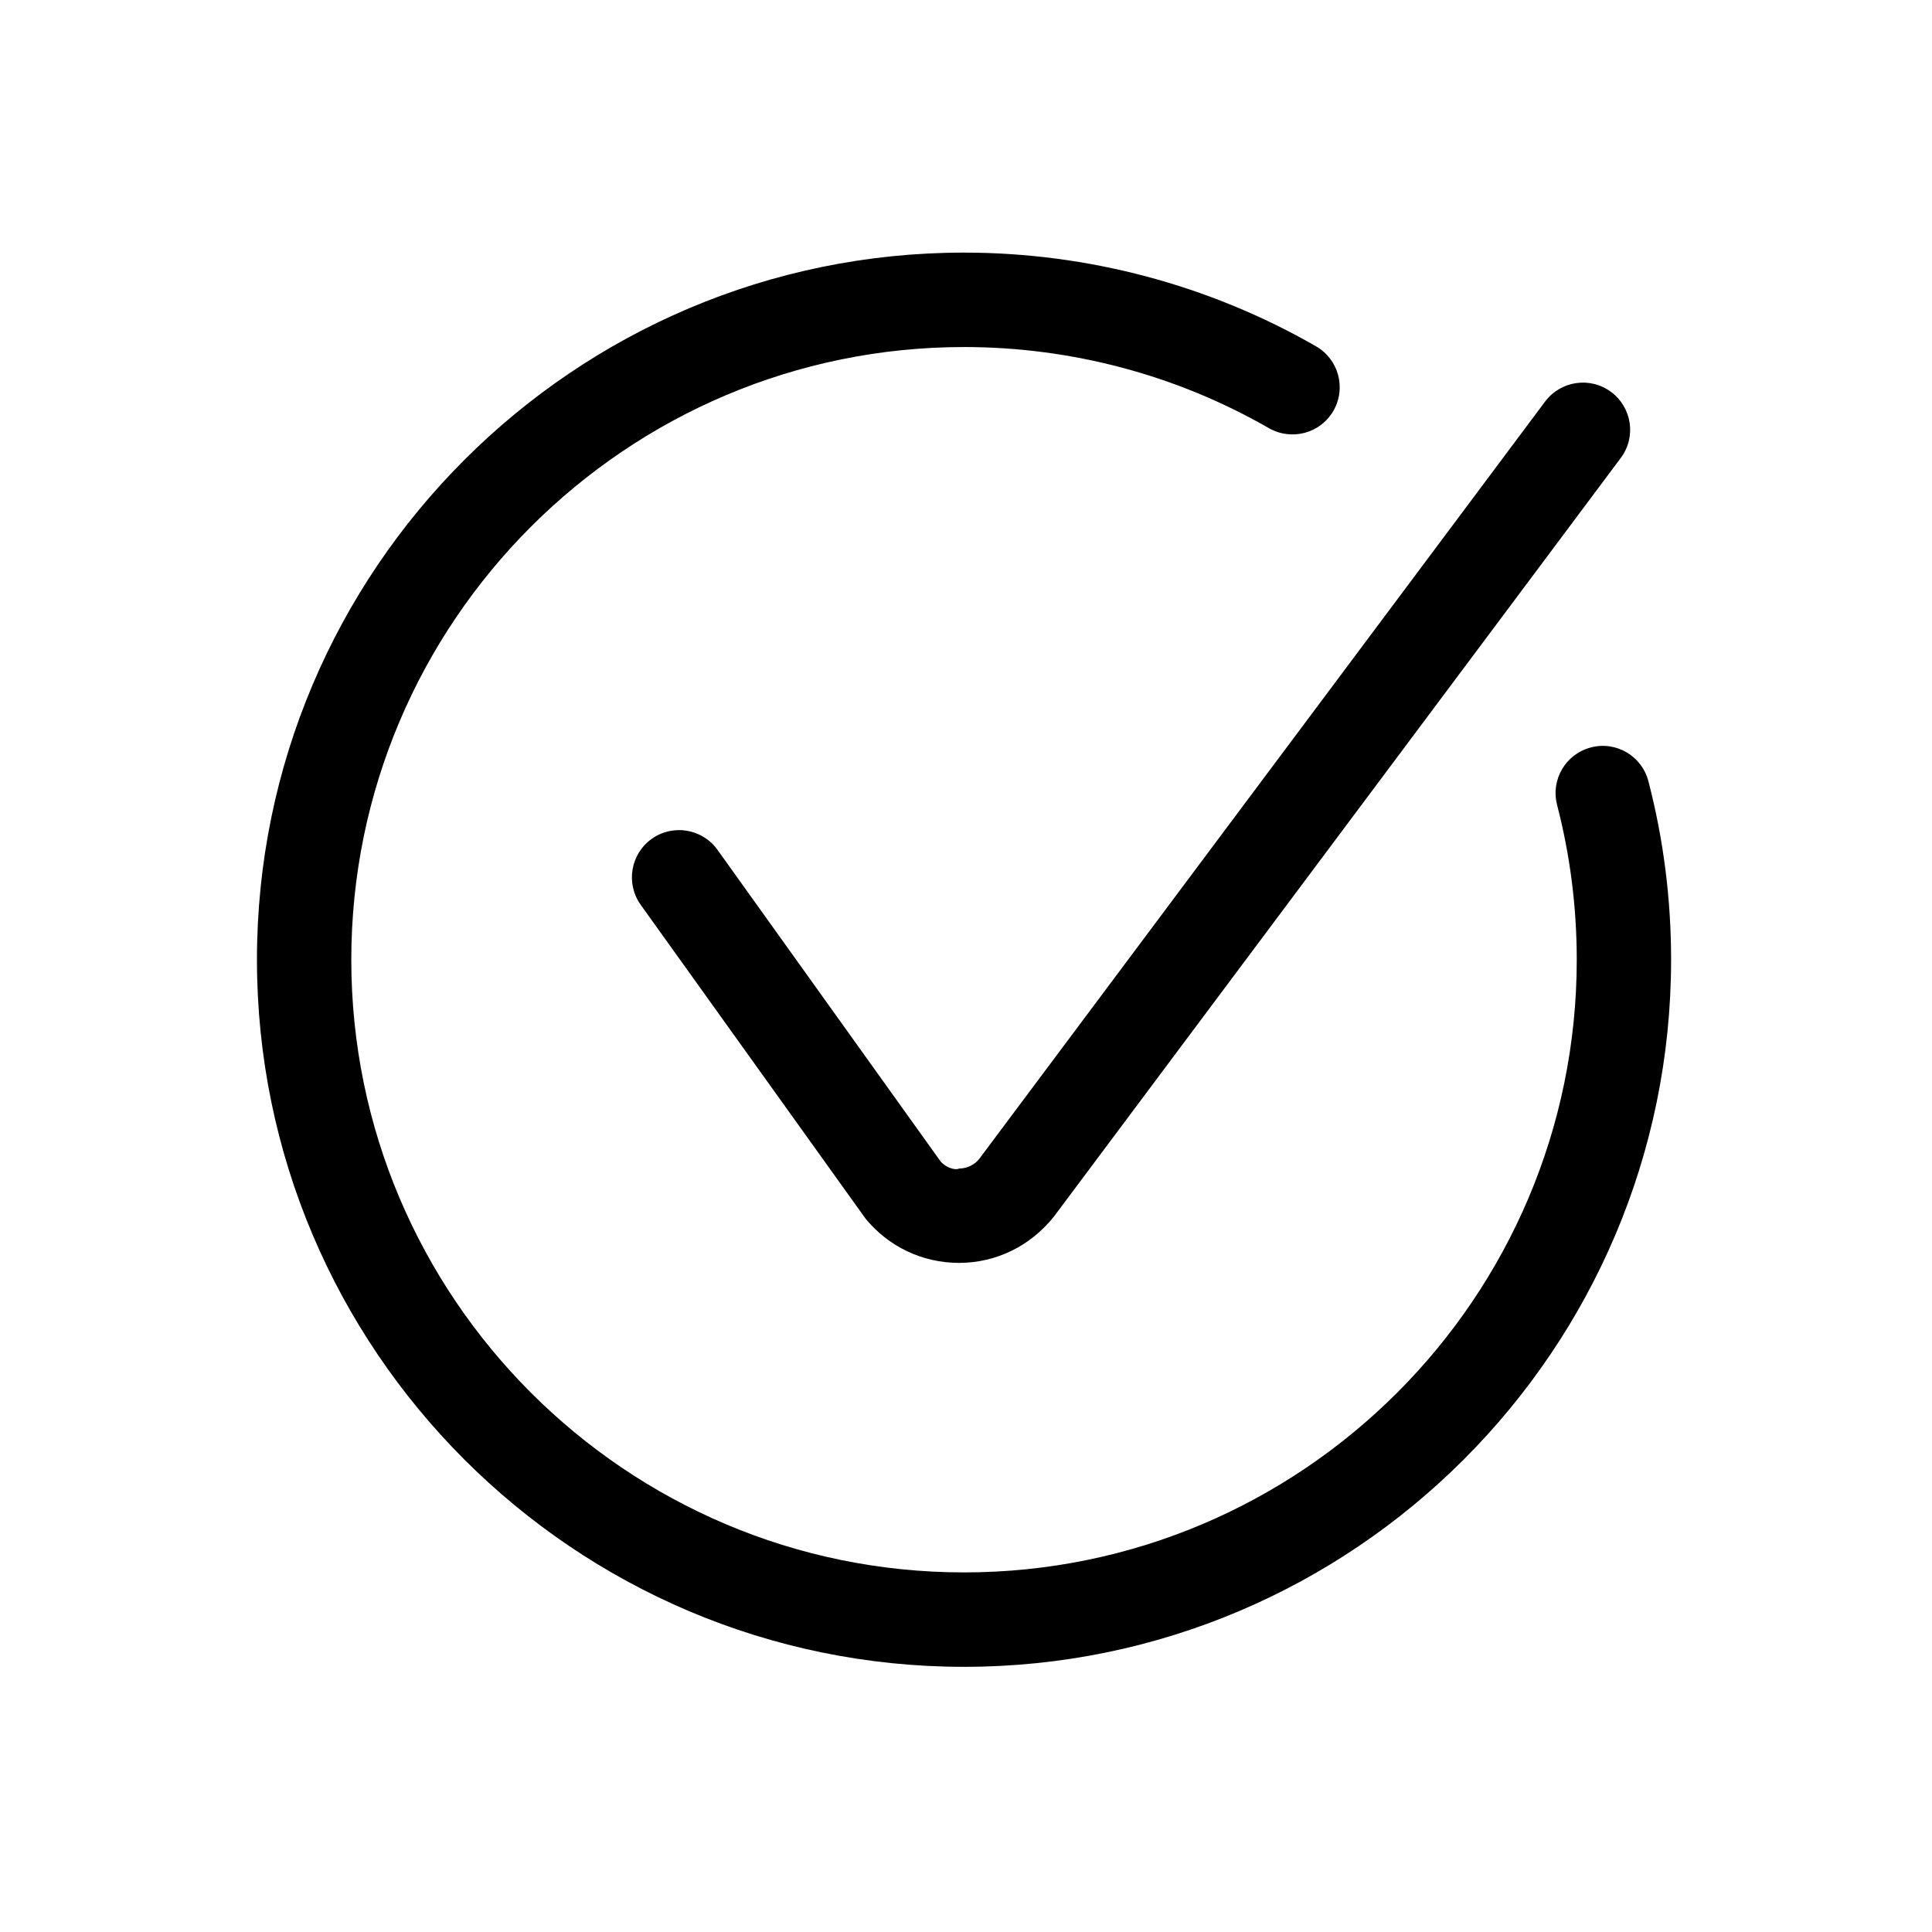
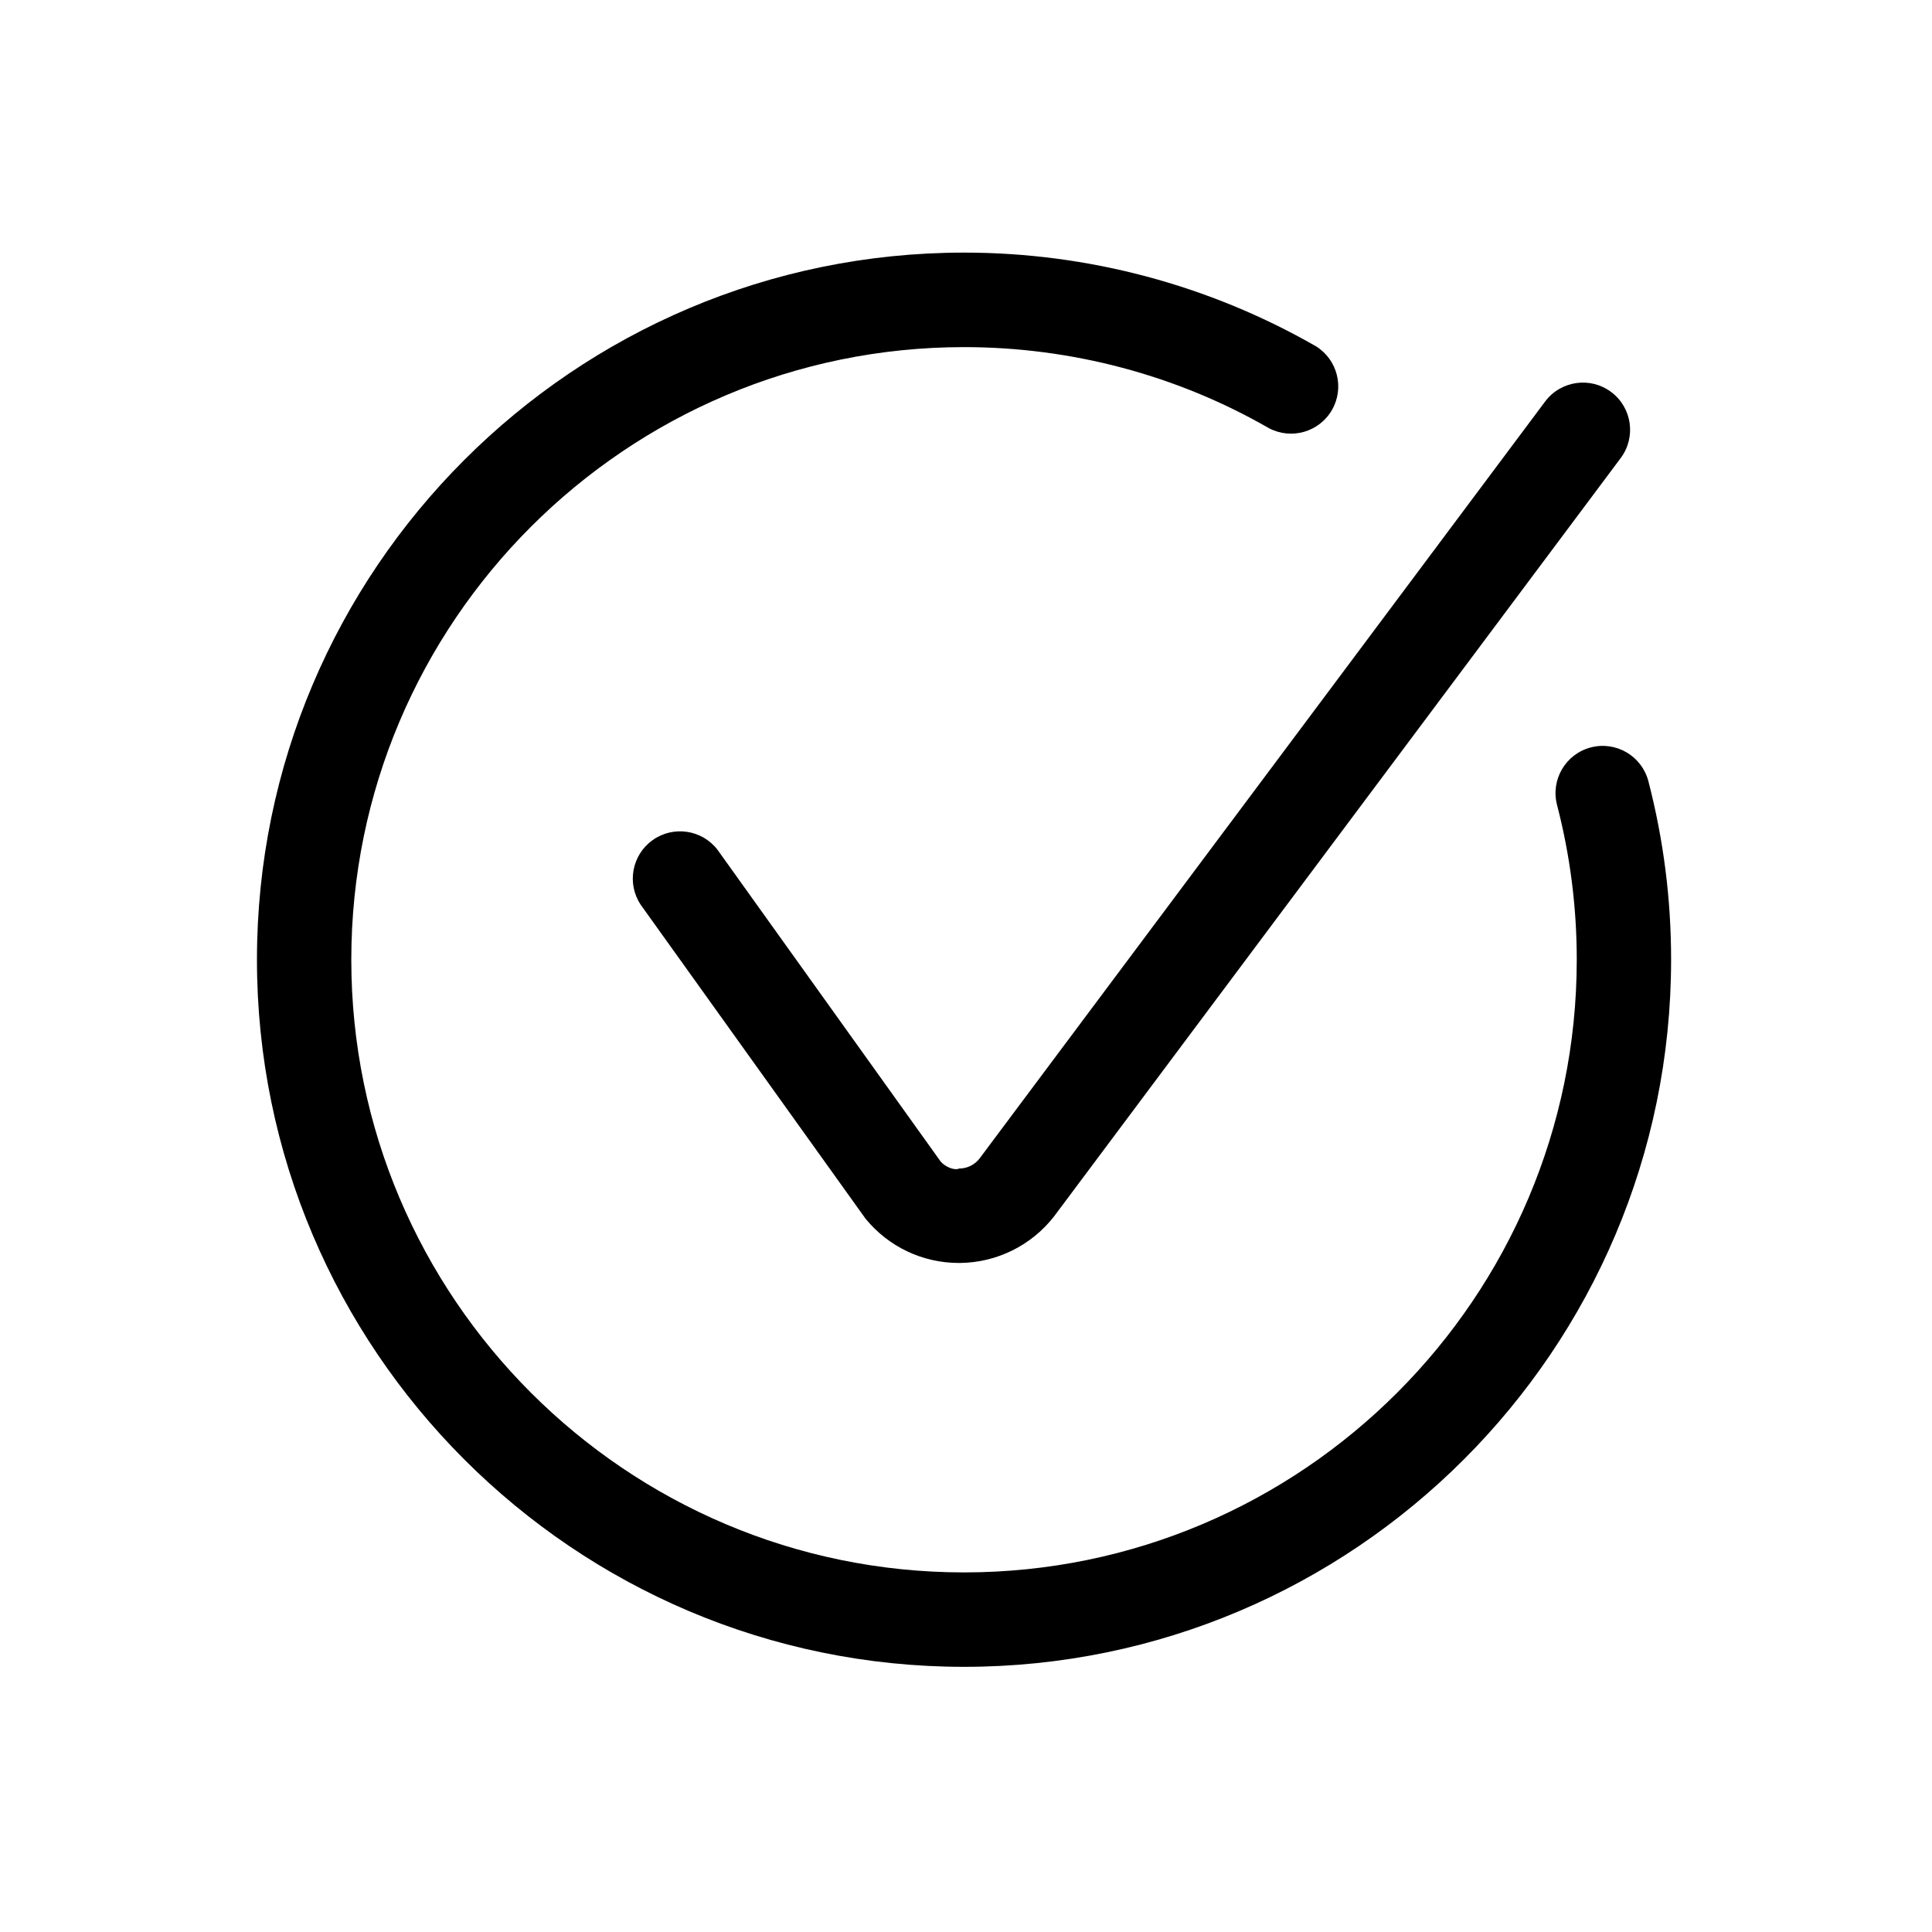
- <svg xmlns="http://www.w3.org/2000/svg" width="24px" height="24px" viewBox="0 0 24 24" version="1.1">
-   <defs />
-   <g id="Icons" stroke="none" stroke-width="1" fill="none" fill-rule="evenodd">
-     <g id="icon_accepting_patients">
-       <rect id="Rectangle" fill="#FFFFFF" x="0" y="0" width="24" height="24" />
-       <g id="Group-13" transform="translate(3, 3)" fill="#000000">
-         <path d="M17.477,6.705 C17.396,6.391 17.075,6.202 16.763,6.285 C16.449,6.366 16.261,6.686 16.343,7 C16.505,7.625 16.587,8.271 16.587,8.922 C16.587,13.119 13.173,16.533 8.976,16.533 C4.779,16.533 1.364,13.119 1.364,8.922 C1.364,4.725 4.779,1.311 8.976,1.311 C10.307,1.311 11.617,1.659 12.763,2.319 C13.045,2.479 13.402,2.384 13.564,2.103 C13.726,1.822 13.629,1.464 13.348,1.302 C12.024,0.541 10.512,0.138 8.976,0.138 C4.132,0.138 0.192,4.079 0.192,8.922 C0.192,13.765 4.132,17.706 8.976,17.706 C13.819,17.706 17.759,13.765 17.759,8.922 C17.759,8.172 17.665,7.426 17.477,6.705" id="Fill-35" />
-         <path d="M8.915,11.516 C8.863,11.542 8.745,11.501 8.683,11.426 L5.913,7.557 C5.725,7.294 5.358,7.233 5.095,7.421 C4.832,7.61 4.771,7.976 4.959,8.24 L7.752,12.138 C8.039,12.488 8.461,12.688 8.913,12.688 L8.923,12.688 C9.378,12.685 9.801,12.479 10.095,12.109 L17.133,2.69 C17.328,2.431 17.274,2.064 17.015,1.87 C16.755,1.675 16.388,1.73 16.194,1.988 L9.167,11.393 C9.083,11.499 8.973,11.515 8.915,11.516" id="Fill-37" />
-       </g>
+ <svg xmlns="http://www.w3.org/2000/svg" width="24" height="24">
+   <g fill="none" fill-rule="evenodd">
+     <path fill="#FFF" d="M0 0h24v24H0z" />
+     <g fill="#000">
+       <path d="M20.477 9.705a.586.586 0 1 0-1.135.294 7.63 7.63 0 0 1 .245 1.923c0 4.197-3.414 7.611-7.611 7.611-4.197 0-7.612-3.414-7.612-7.611 0-4.197 3.415-7.61 7.612-7.61 1.331 0 2.641.347 3.787 1.007a.587.587 0 0 0 .585-1.017 8.783 8.783 0 0 0-4.372-1.164c-4.844 0-8.784 3.94-8.784 8.784 0 4.843 3.94 8.784 8.784 8.784 4.843 0 8.783-3.94 8.783-8.784a8.79 8.79 0 0 0-.282-2.217" />
+       <path d="M11.915 14.516c-.052.026-.17-.015-.232-.09l-2.77-3.87a.587.587 0 0 0-.954.683l2.793 3.9c.287.35.709.55 1.16.55h.011a1.5 1.5 0 0 0 1.172-.58l7.038-9.419a.586.586 0 1 0-.939-.702l-7.027 9.405a.32.32 0 0 1-.252.123" />
    </g>
  </g>
</svg>
